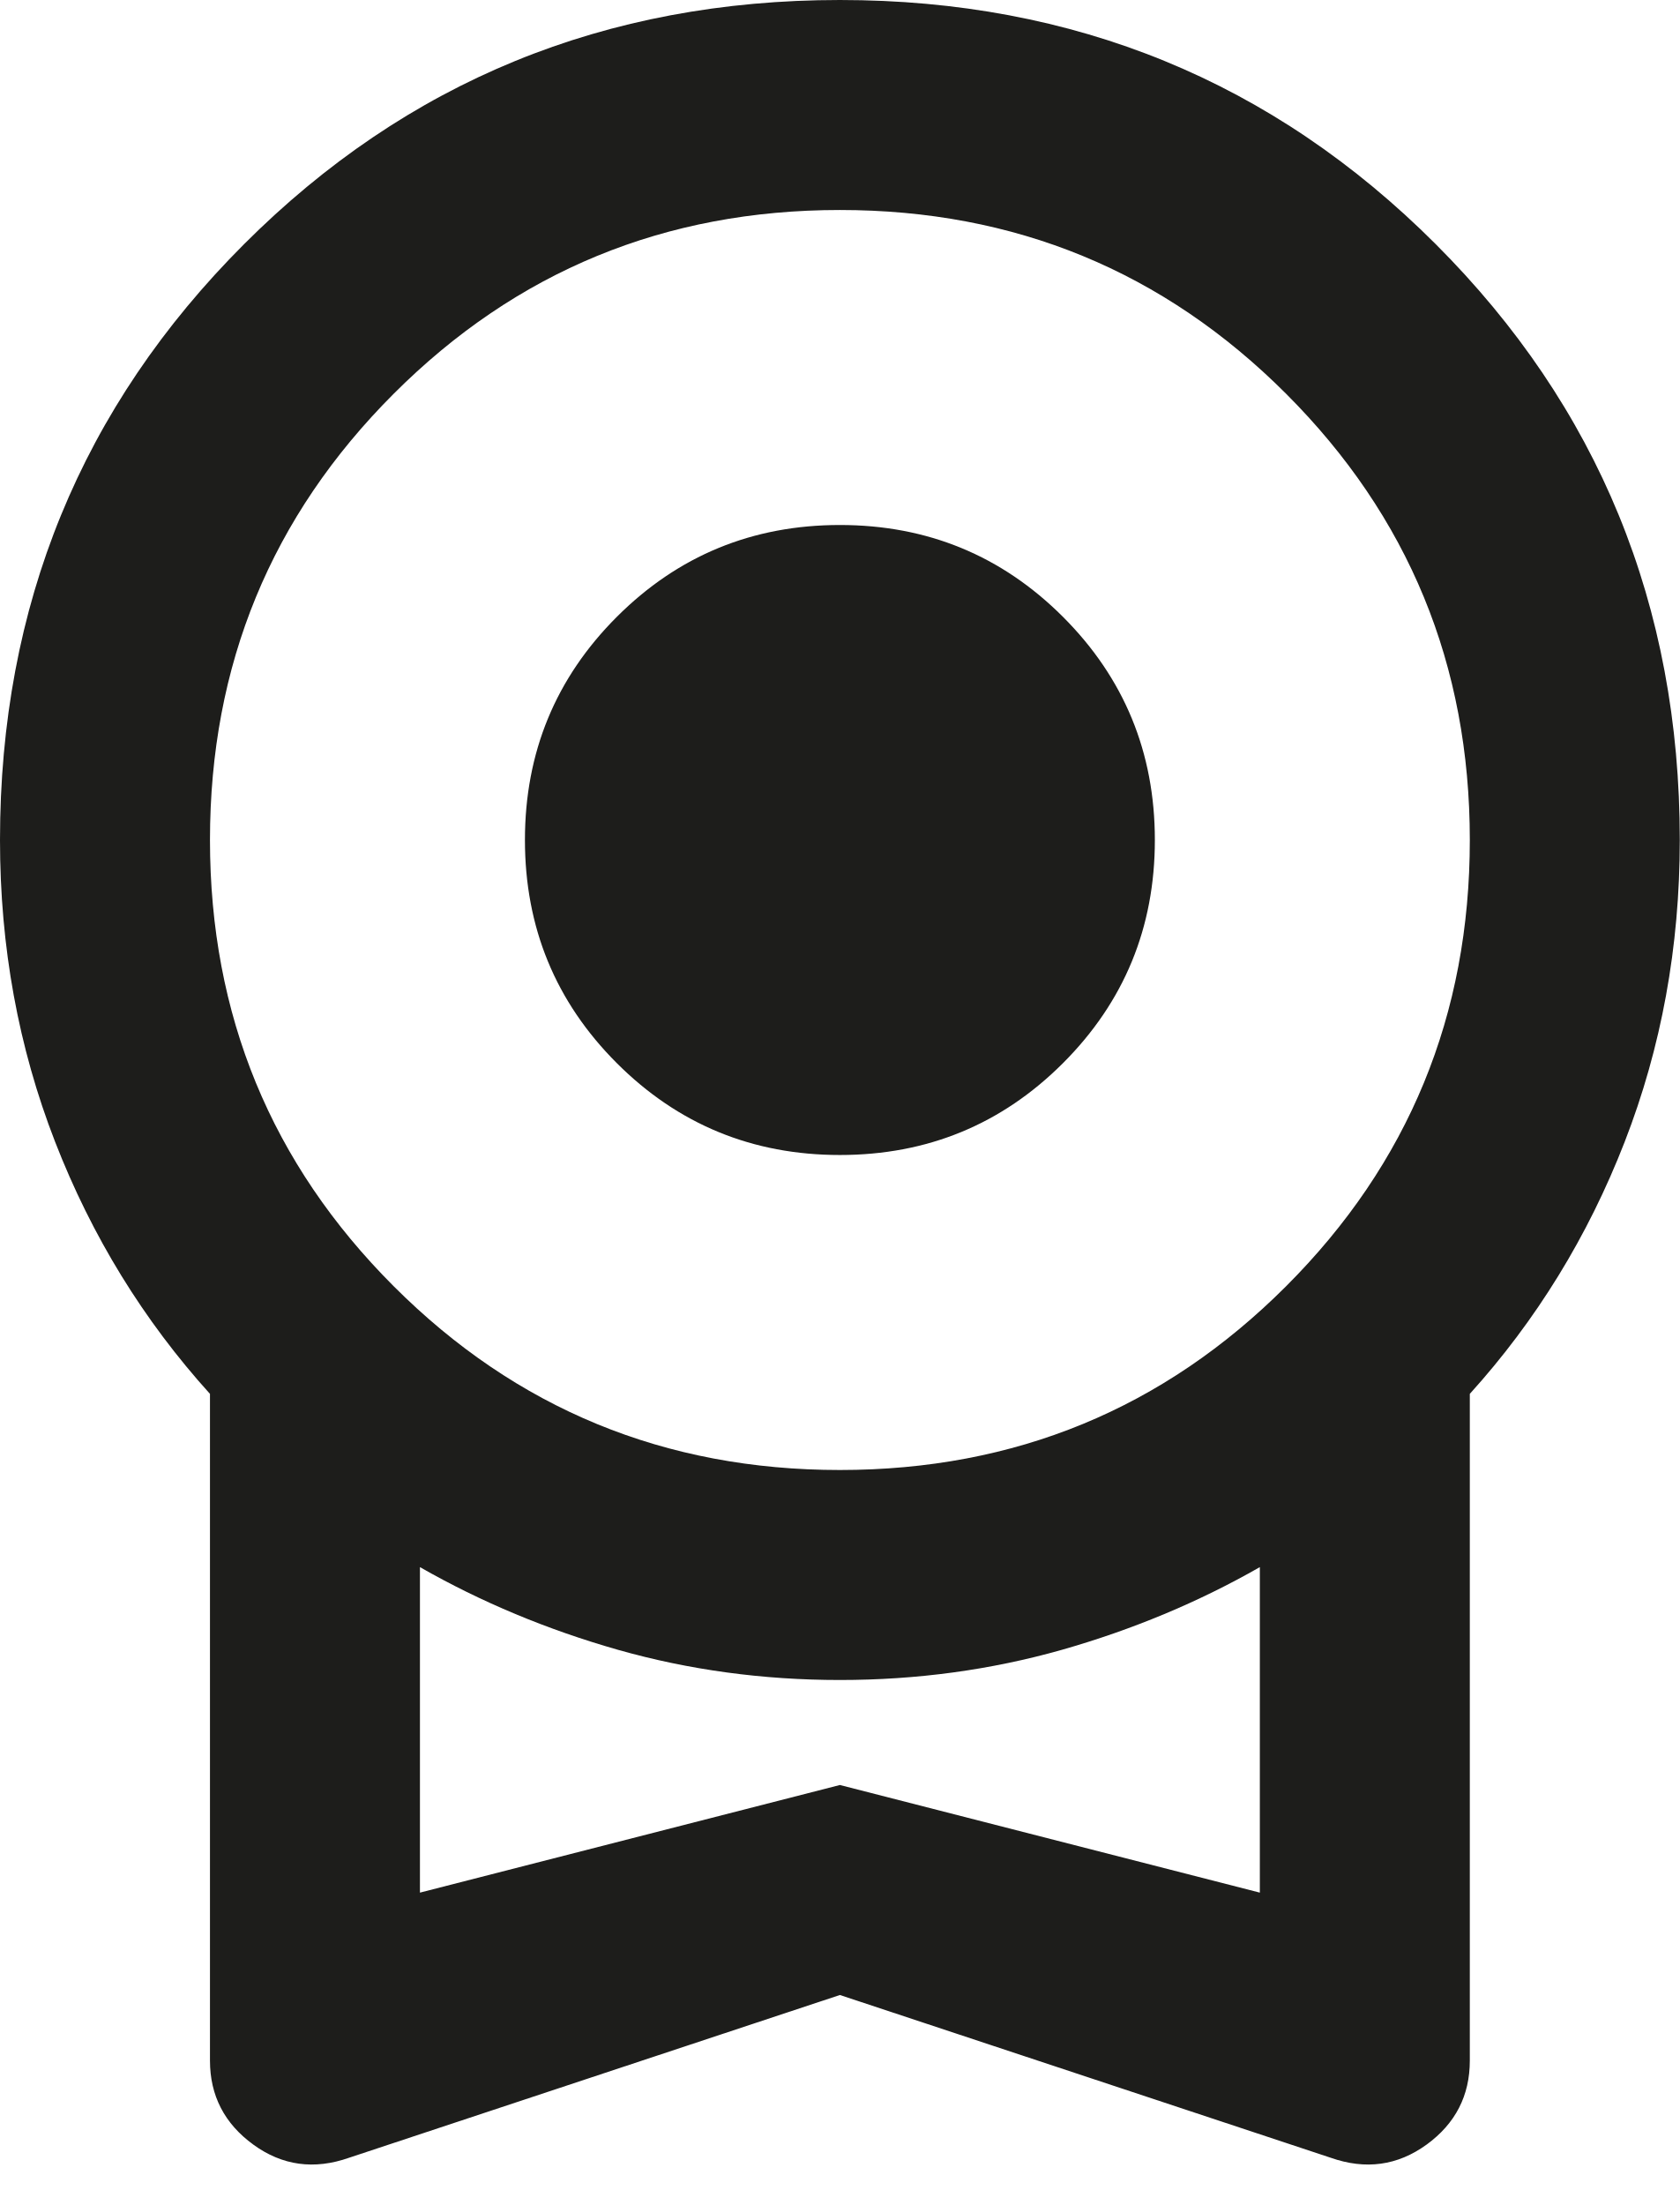
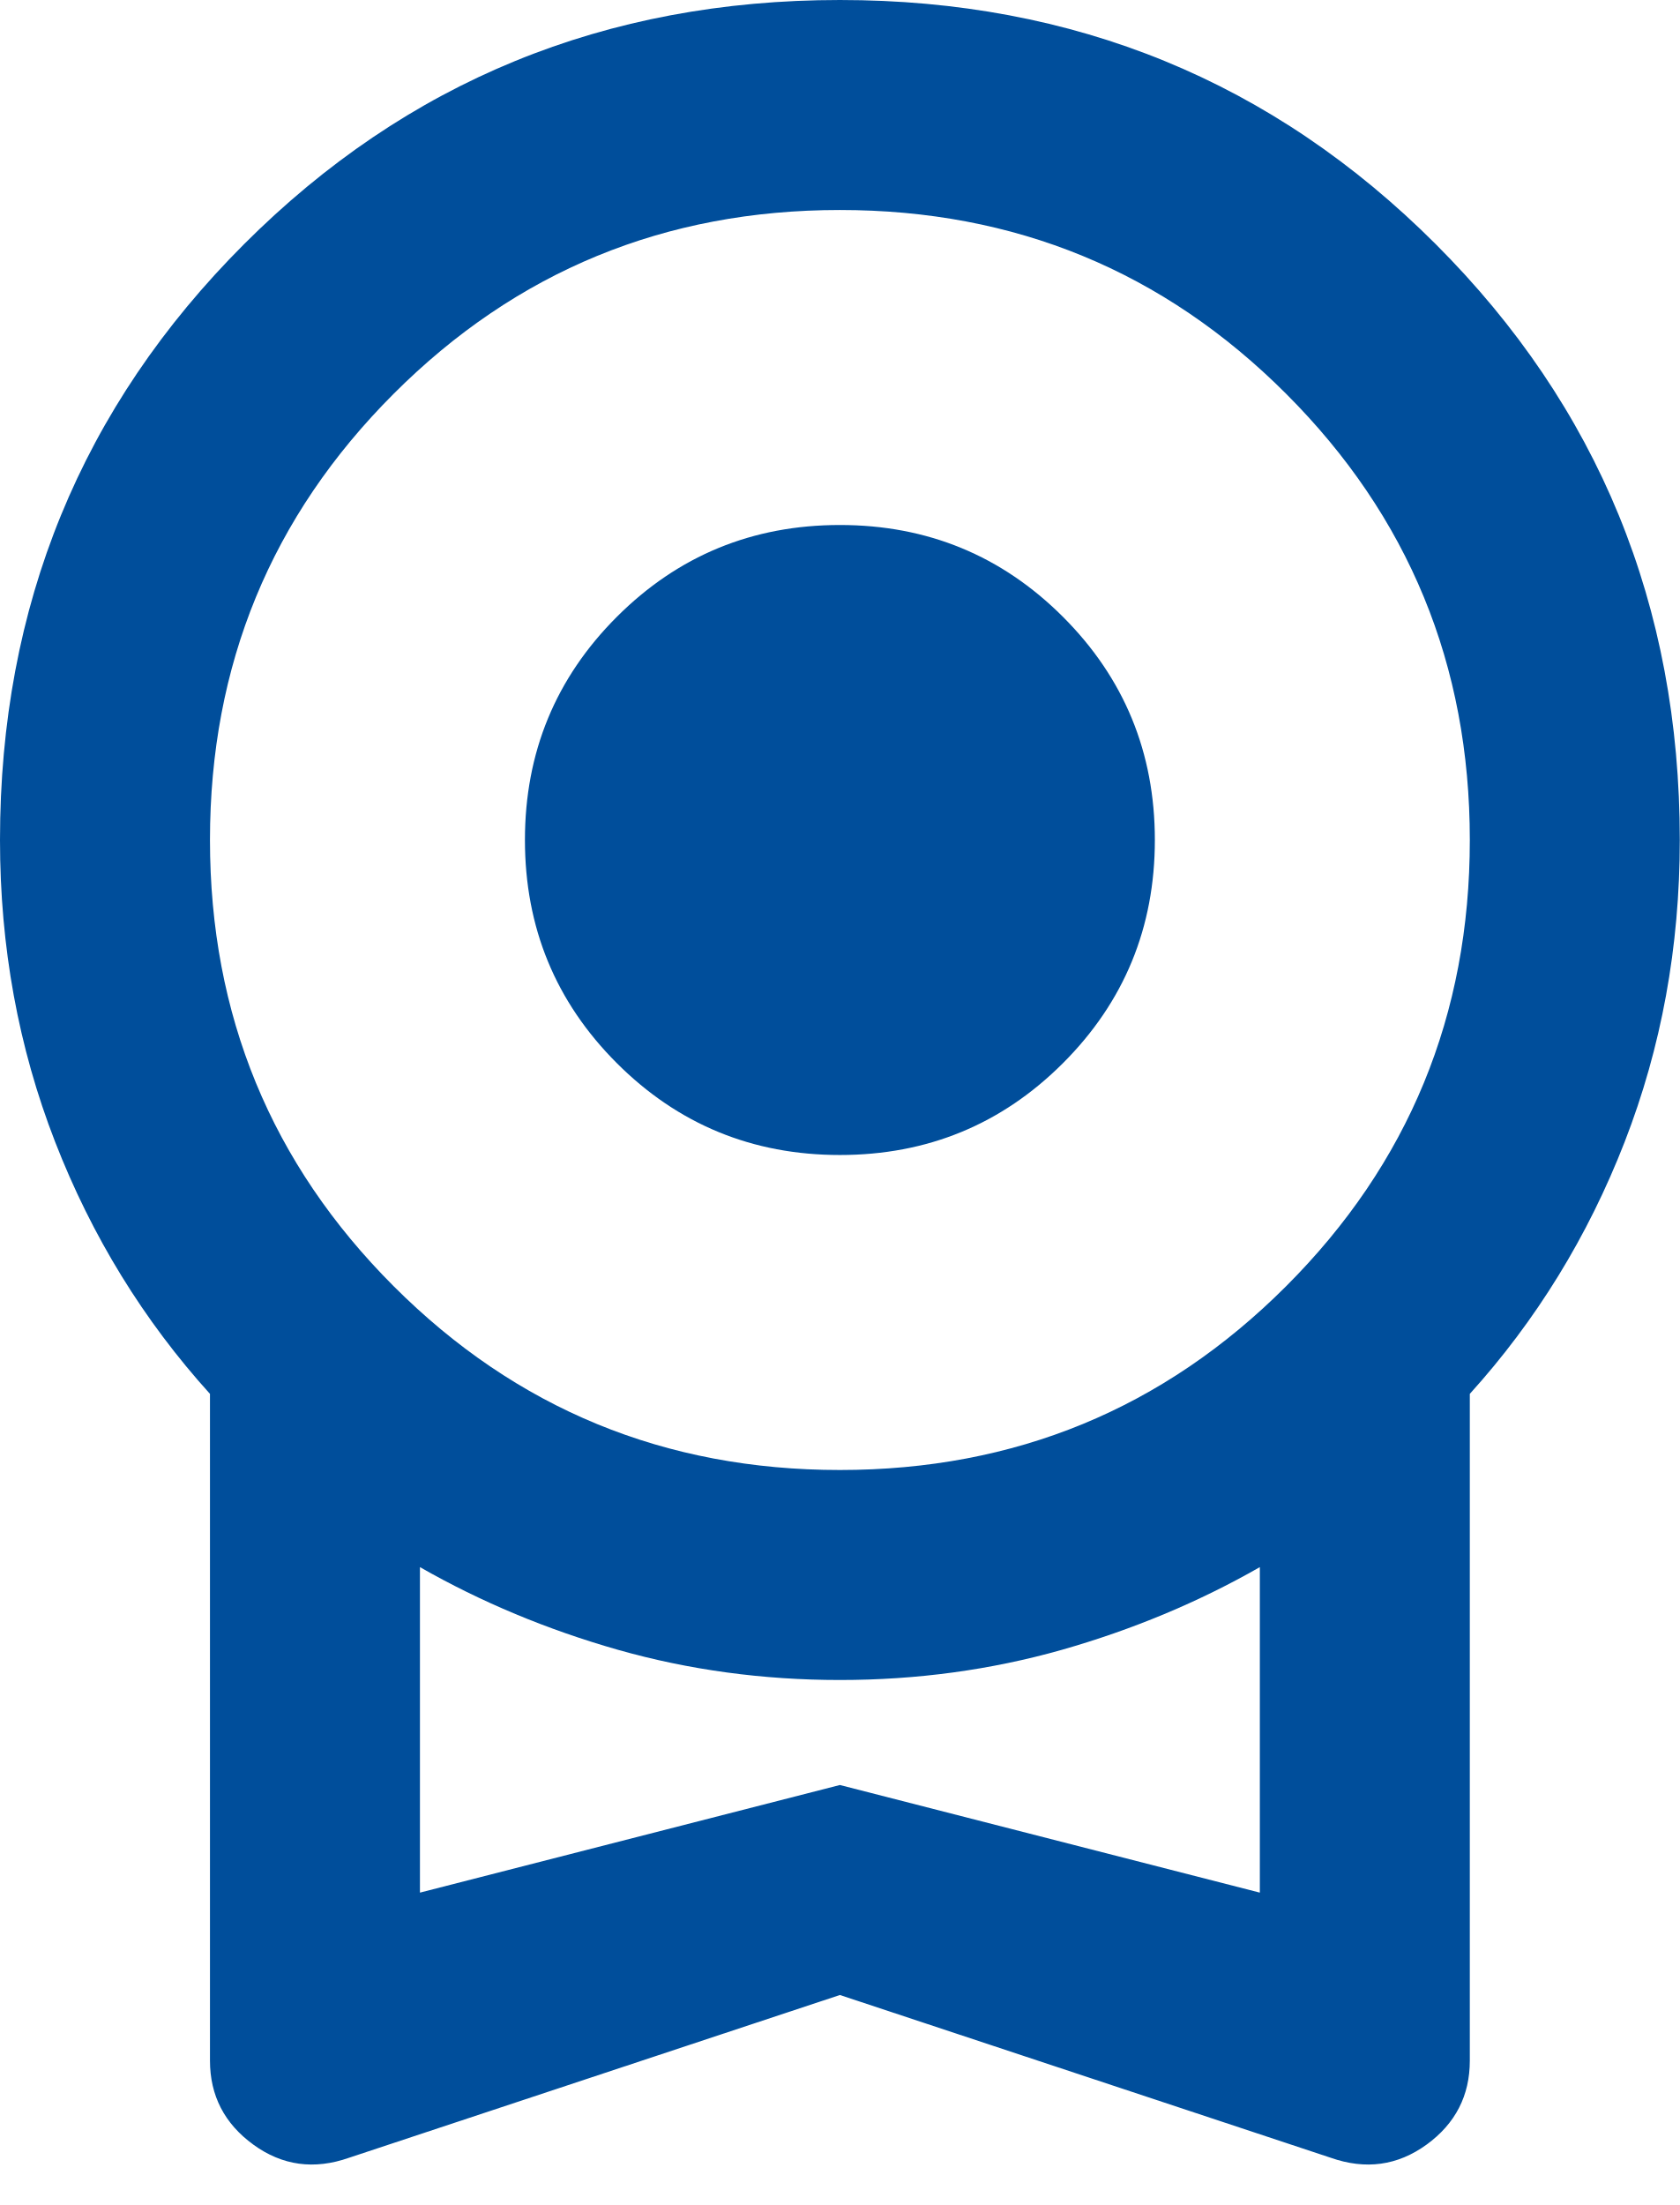
<svg xmlns="http://www.w3.org/2000/svg" width="16" height="21" viewBox="0 0 16 21" fill="none">
-   <path d="M8 11C7.167 11 6.458 10.708 5.875 10.125C5.292 9.542 5 8.833 5 8C5 7.167 5.292 6.458 5.875 5.875C6.458 5.292 7.167 5 8 5C8.833 5 9.542 5.292 10.125 5.875C10.708 6.458 11 7.167 11 8C11 8.833 10.708 9.542 10.125 10.125C9.542 10.708 8.833 11 8 11ZM8 19L3.325 20.55C2.992 20.667 2.688 20.625 2.413 20.425C2.138 20.225 2 19.958 2 19.625V13.275C1.367 12.575 0.875 11.775 0.525 10.875C0.175 9.975 0 9.017 0 8C0 5.767 0.775 3.875 2.325 2.325C3.875 0.775 5.767 0 8 0C10.233 0 12.125 0.775 13.675 2.325C15.225 3.875 16 5.767 16 8C16 9.017 15.825 9.975 15.475 10.875C15.125 11.775 14.633 12.575 14 13.275V19.625C14 19.958 13.863 20.225 13.588 20.425C13.312 20.625 13.008 20.667 12.675 20.55L8 19ZM8 14C9.667 14 11.083 13.417 12.25 12.25C13.417 11.083 14 9.667 14 8C14 6.333 13.417 4.917 12.25 3.75C11.083 2.583 9.667 2 8 2C6.333 2 4.917 2.583 3.75 3.75C2.583 4.917 2 6.333 2 8C2 9.667 2.583 11.083 3.75 12.25C4.917 13.417 6.333 14 8 14ZM4 18.025L8 17L12 18.025V14.925C11.417 15.258 10.787 15.521 10.113 15.713C9.438 15.904 8.733 16 8 16C7.267 16 6.562 15.904 5.888 15.713C5.213 15.521 4.583 15.258 4 14.925V18.025Z" fill="#1D1D1B" />
+   <path d="M8 11C7.167 11 6.458 10.708 5.875 10.125C5.292 9.542 5 8.833 5 8C5 7.167 5.292 6.458 5.875 5.875C6.458 5.292 7.167 5 8 5C8.833 5 9.542 5.292 10.125 5.875C10.708 6.458 11 7.167 11 8C11 8.833 10.708 9.542 10.125 10.125C9.542 10.708 8.833 11 8 11ZM8 19L3.325 20.55C2.992 20.667 2.688 20.625 2.413 20.425C2.138 20.225 2 19.958 2 19.625V13.275C1.367 12.575 0.875 11.775 0.525 10.875C0.175 9.975 0 9.017 0 8C0 5.767 0.775 3.875 2.325 2.325C3.875 0.775 5.767 0 8 0C10.233 0 12.125 0.775 13.675 2.325C15.225 3.875 16 5.767 16 8C16 9.017 15.825 9.975 15.475 10.875C15.125 11.775 14.633 12.575 14 13.275V19.625C14 19.958 13.863 20.225 13.588 20.425C13.312 20.625 13.008 20.667 12.675 20.55L8 19ZM8 14C9.667 14 11.083 13.417 12.25 12.25C13.417 11.083 14 9.667 14 8C14 6.333 13.417 4.917 12.25 3.75C11.083 2.583 9.667 2 8 2C6.333 2 4.917 2.583 3.75 3.75C2.583 4.917 2 6.333 2 8C2 9.667 2.583 11.083 3.75 12.25C4.917 13.417 6.333 14 8 14ZM4 18.025L8 17L12 18.025V14.925C11.417 15.258 10.787 15.521 10.113 15.713C9.438 15.904 8.733 16 8 16C7.267 16 6.562 15.904 5.888 15.713C5.213 15.521 4.583 15.258 4 14.925V18.025Z" fill="#004e9b" />
</svg>
